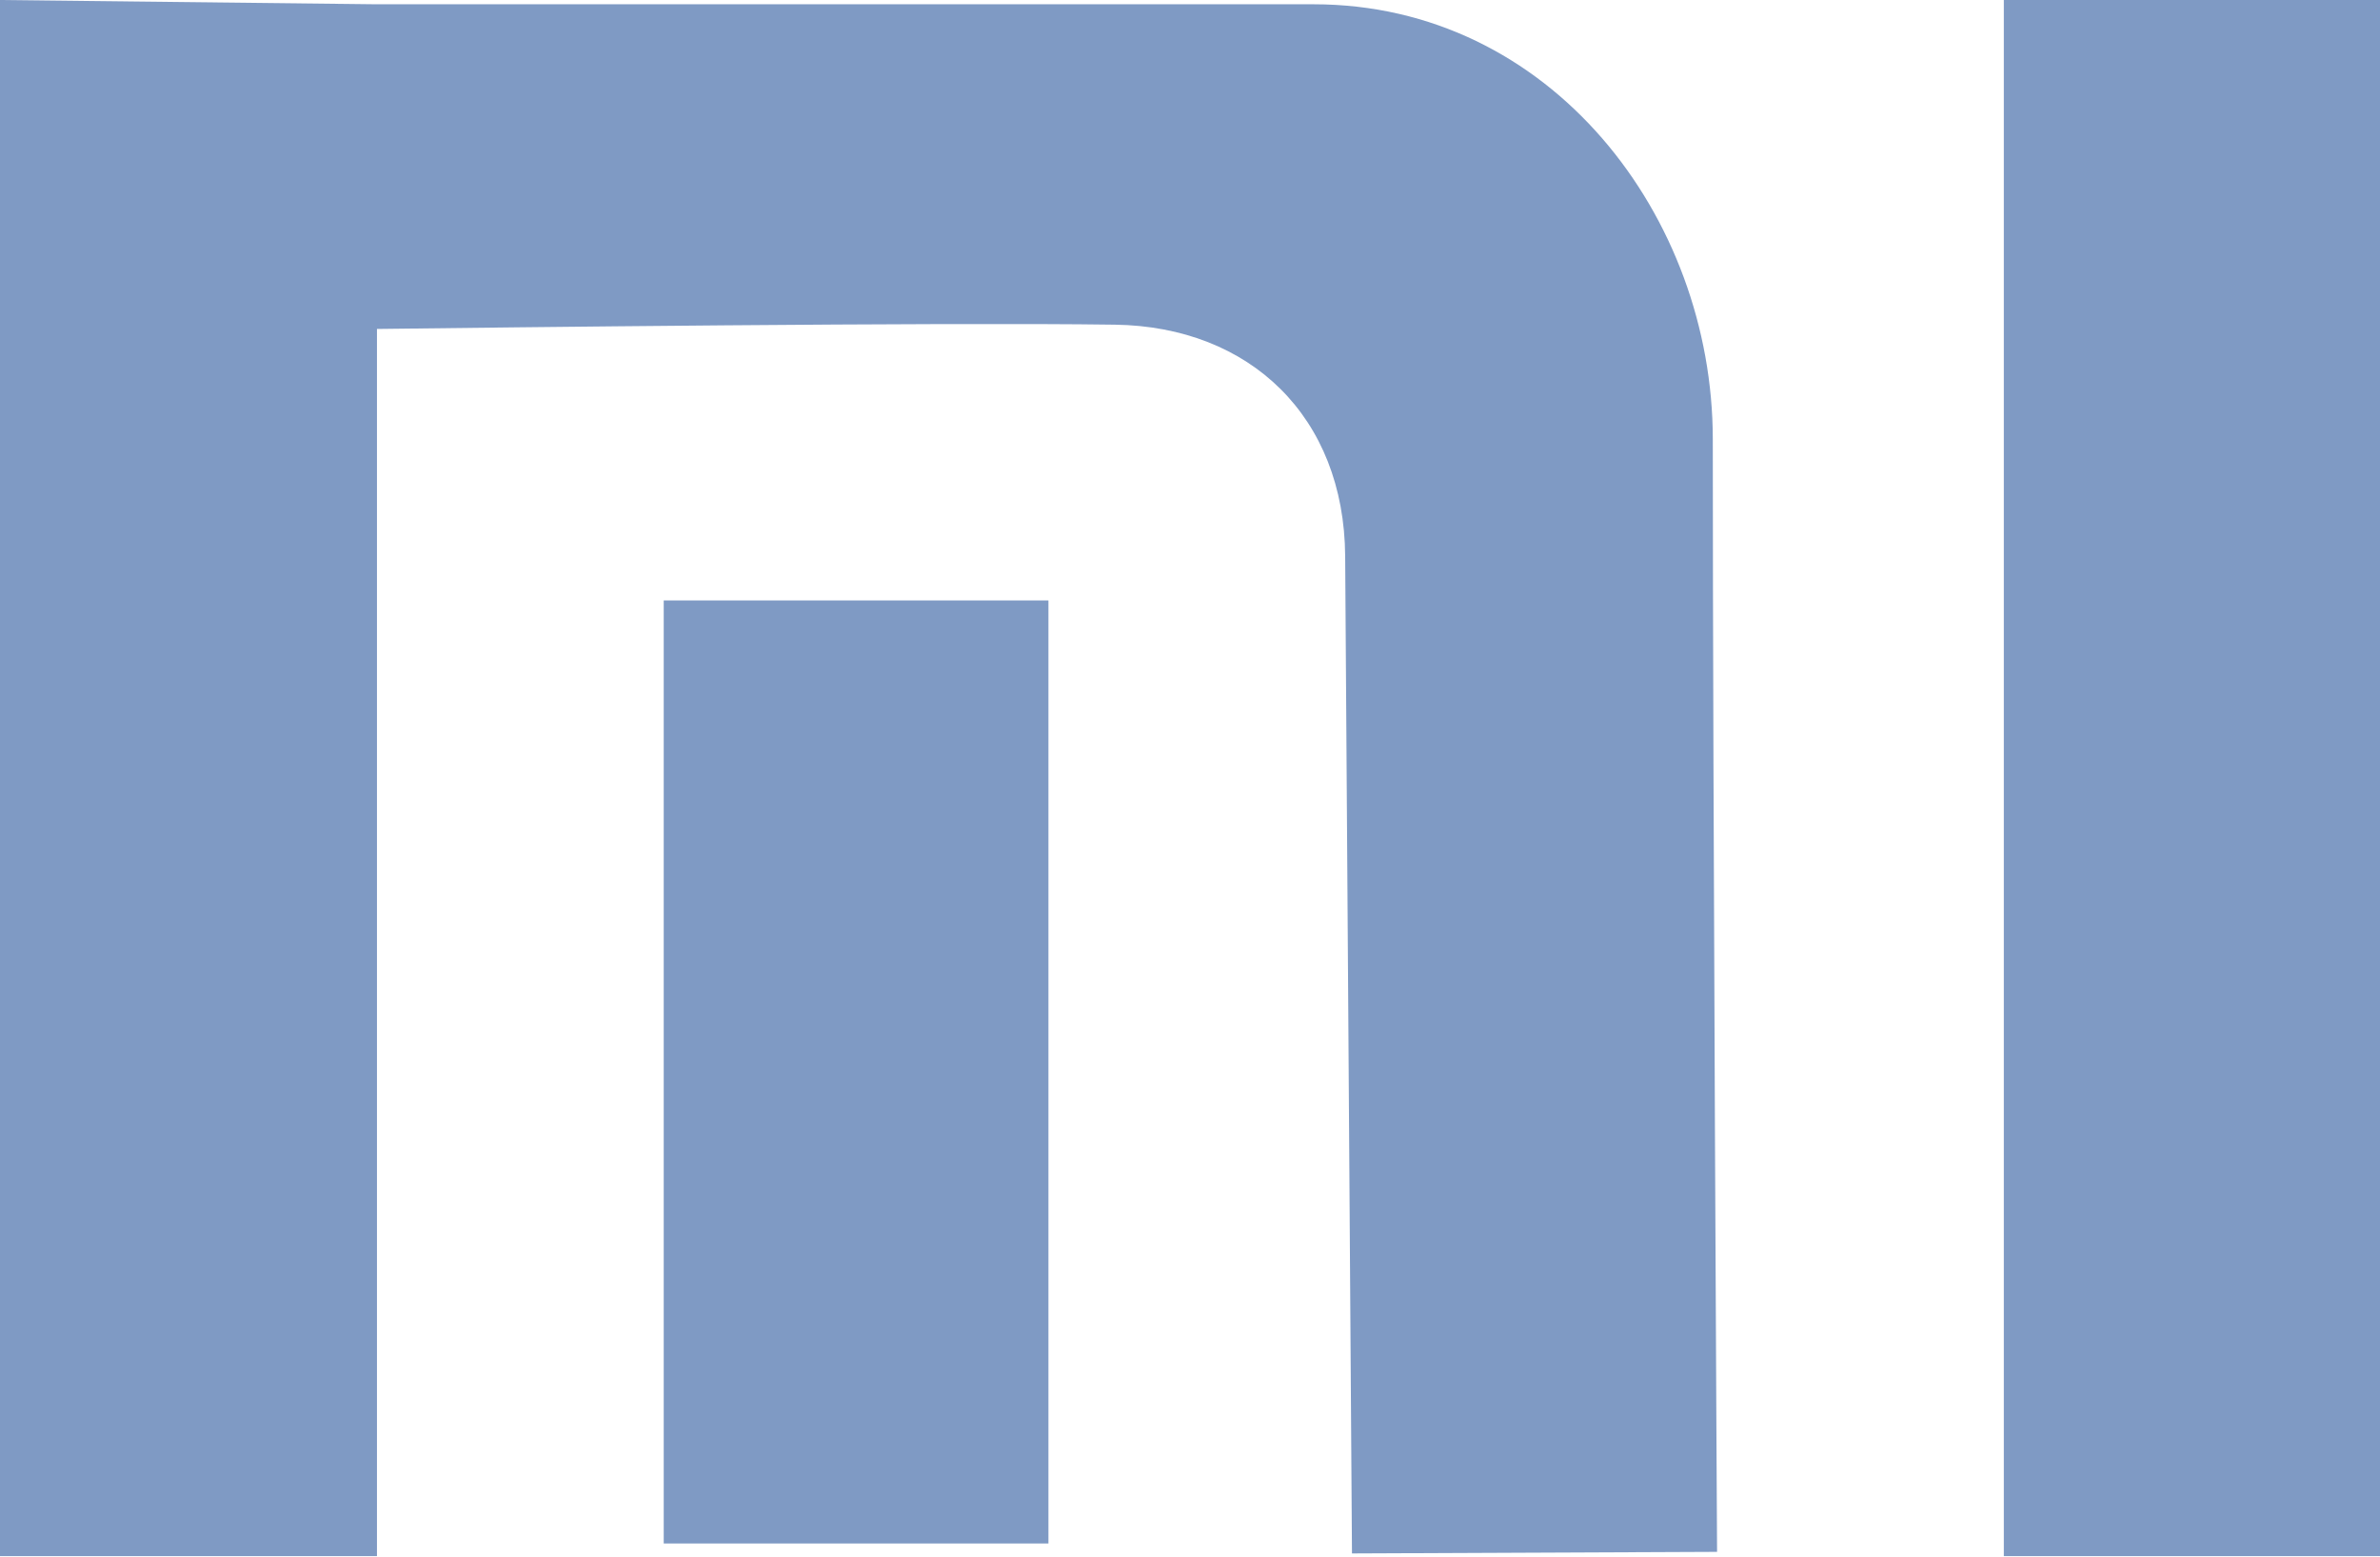
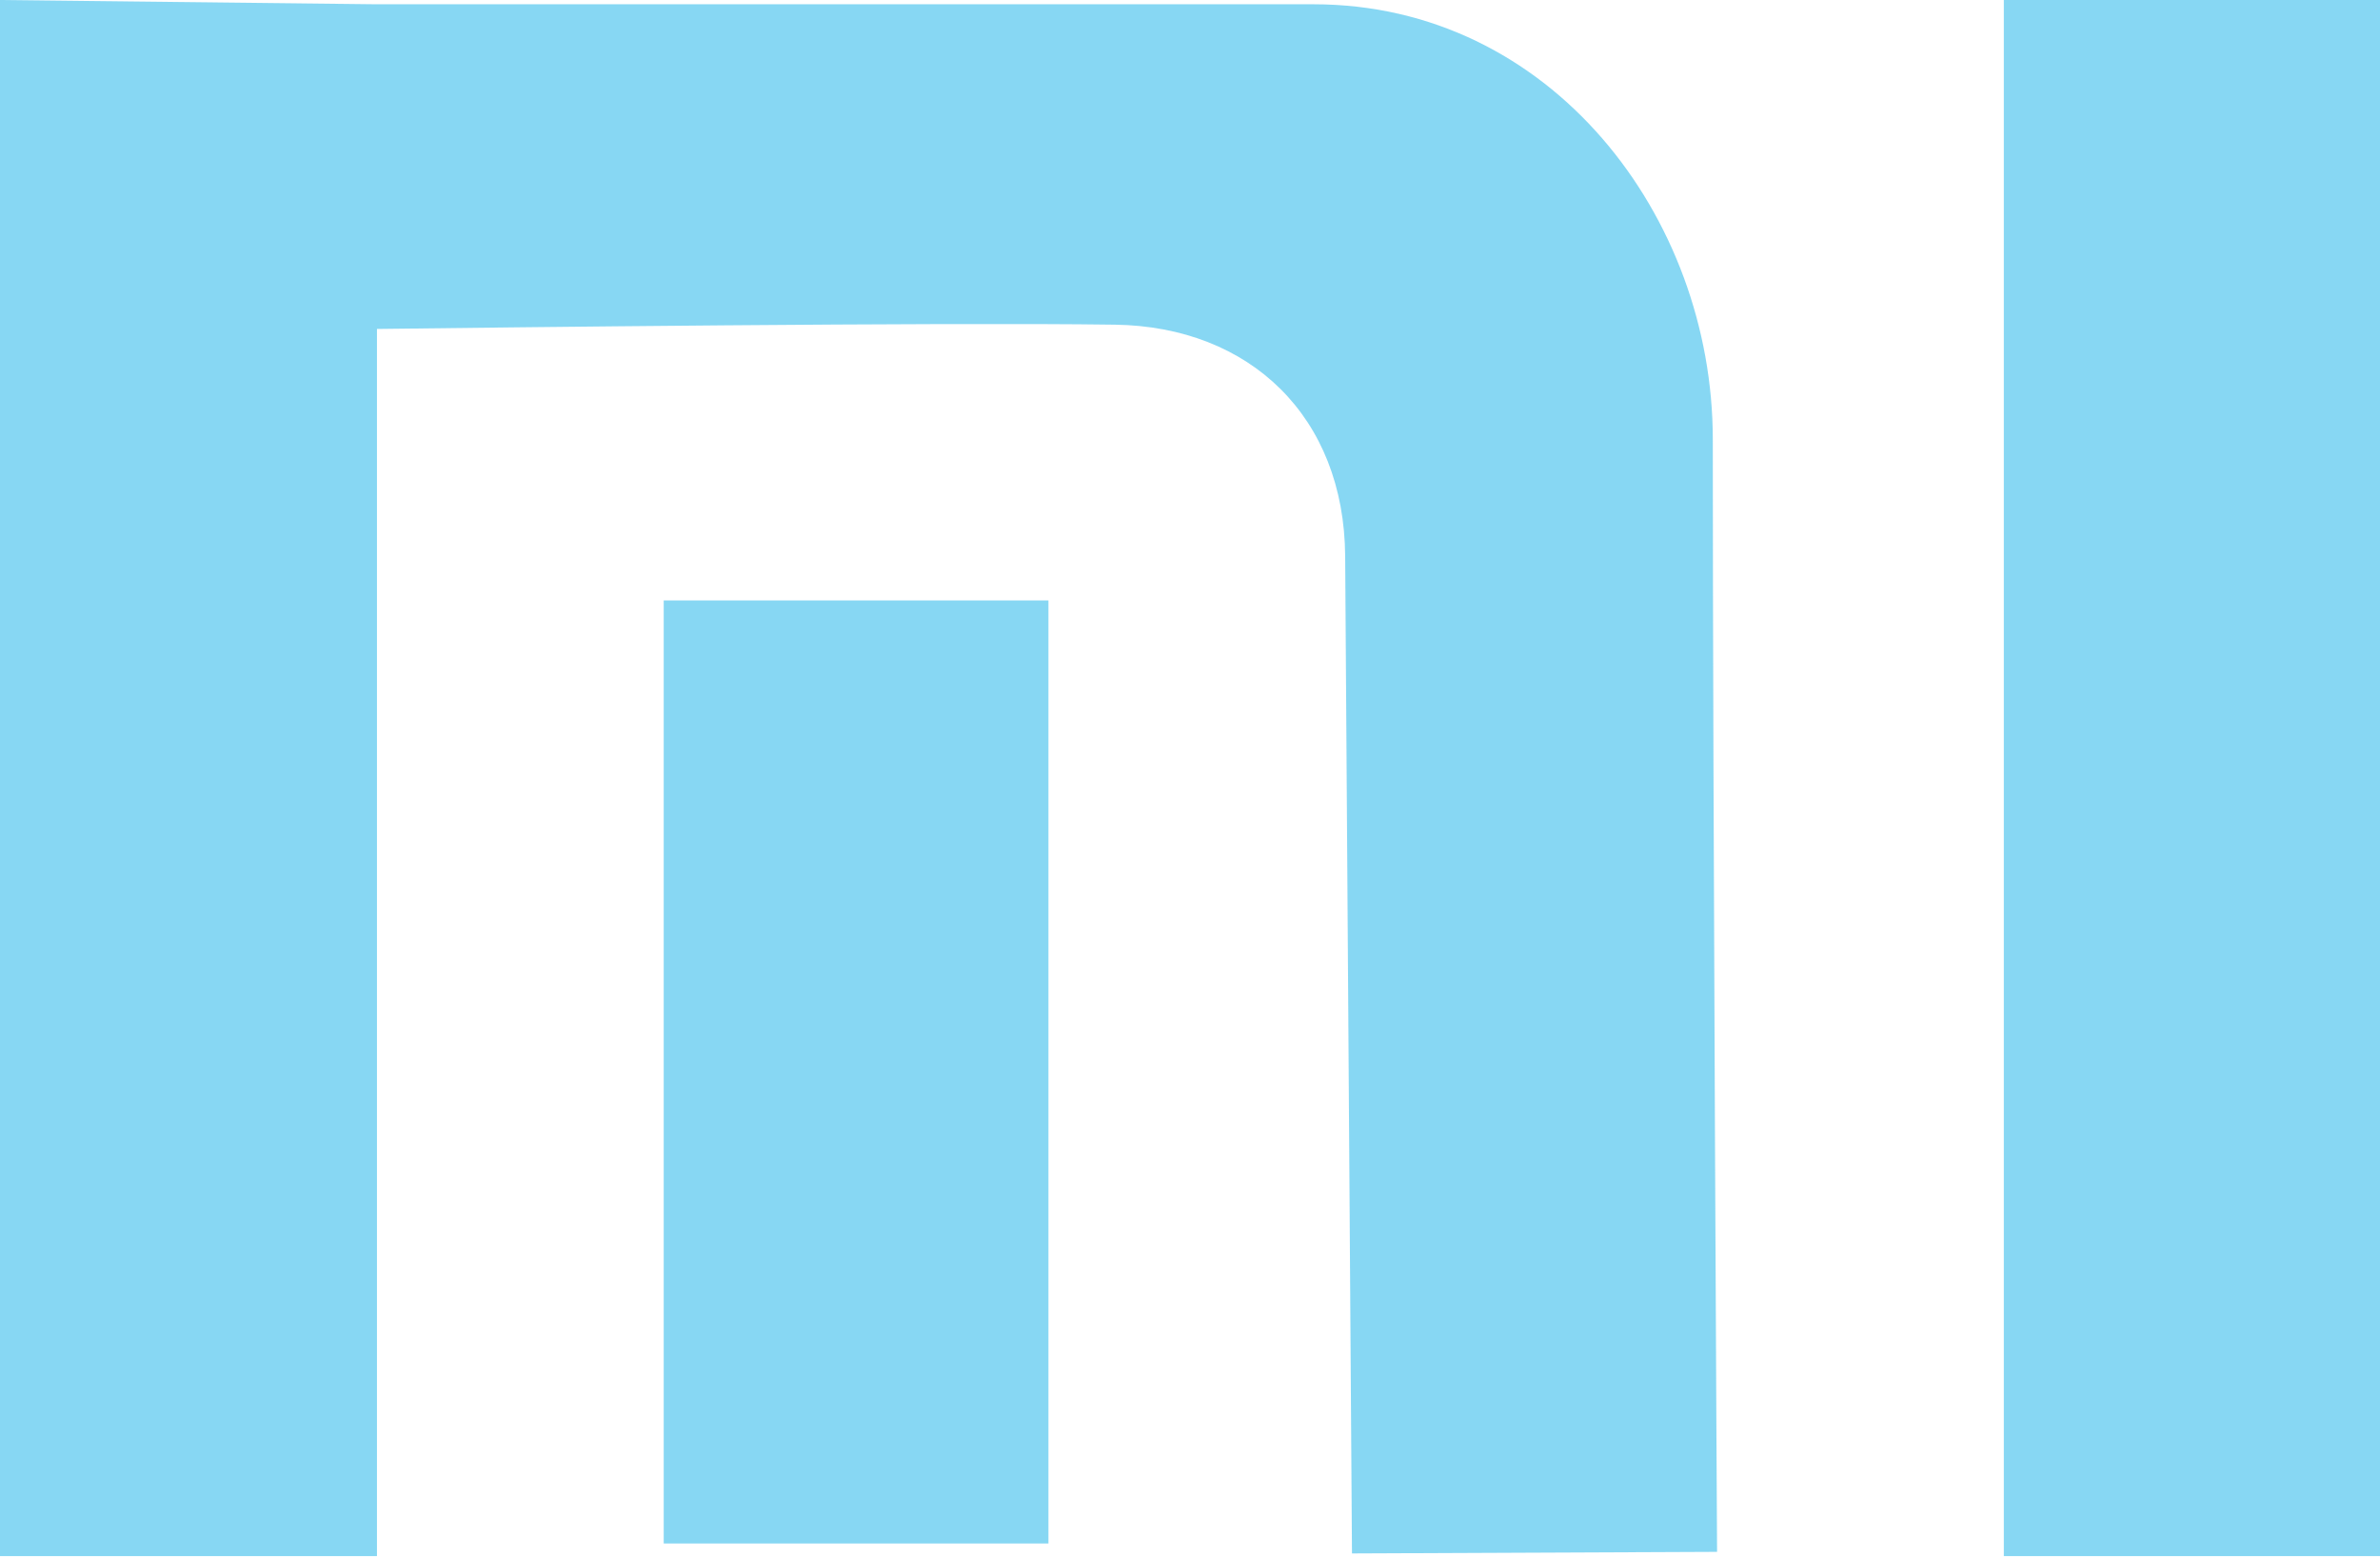
<svg xmlns="http://www.w3.org/2000/svg" viewBox="0 0 150.39 98.3">
  <defs>
-     <style>.cls-1{fill:#7f9ac4;}</style>
+     <style>.cls-1{fill:rgba(16,177,232,.5);}</style>
  </defs>
  <g id="Layer_2" data-name="Layer 2">
    <g id="Layer_1-2" data-name="Layer 1">
      <path id="path2995" class="cls-1" d="M126.62,0h23.77V98.3H126.62ZM41.94,37.93H66.25V97.5H41.94ZM0,0,23.77.27H83c15,0,25.22,13.42,25.23,27.46,0,22.42.27,70.3.27,70.3l-23.07.1-.43-63c-.06-8.79-6-14.5-14.55-14.62-11.06-.16-39.13.18-46.63.27V98.3H0Z" />
    </g>
  </g>
</svg>
